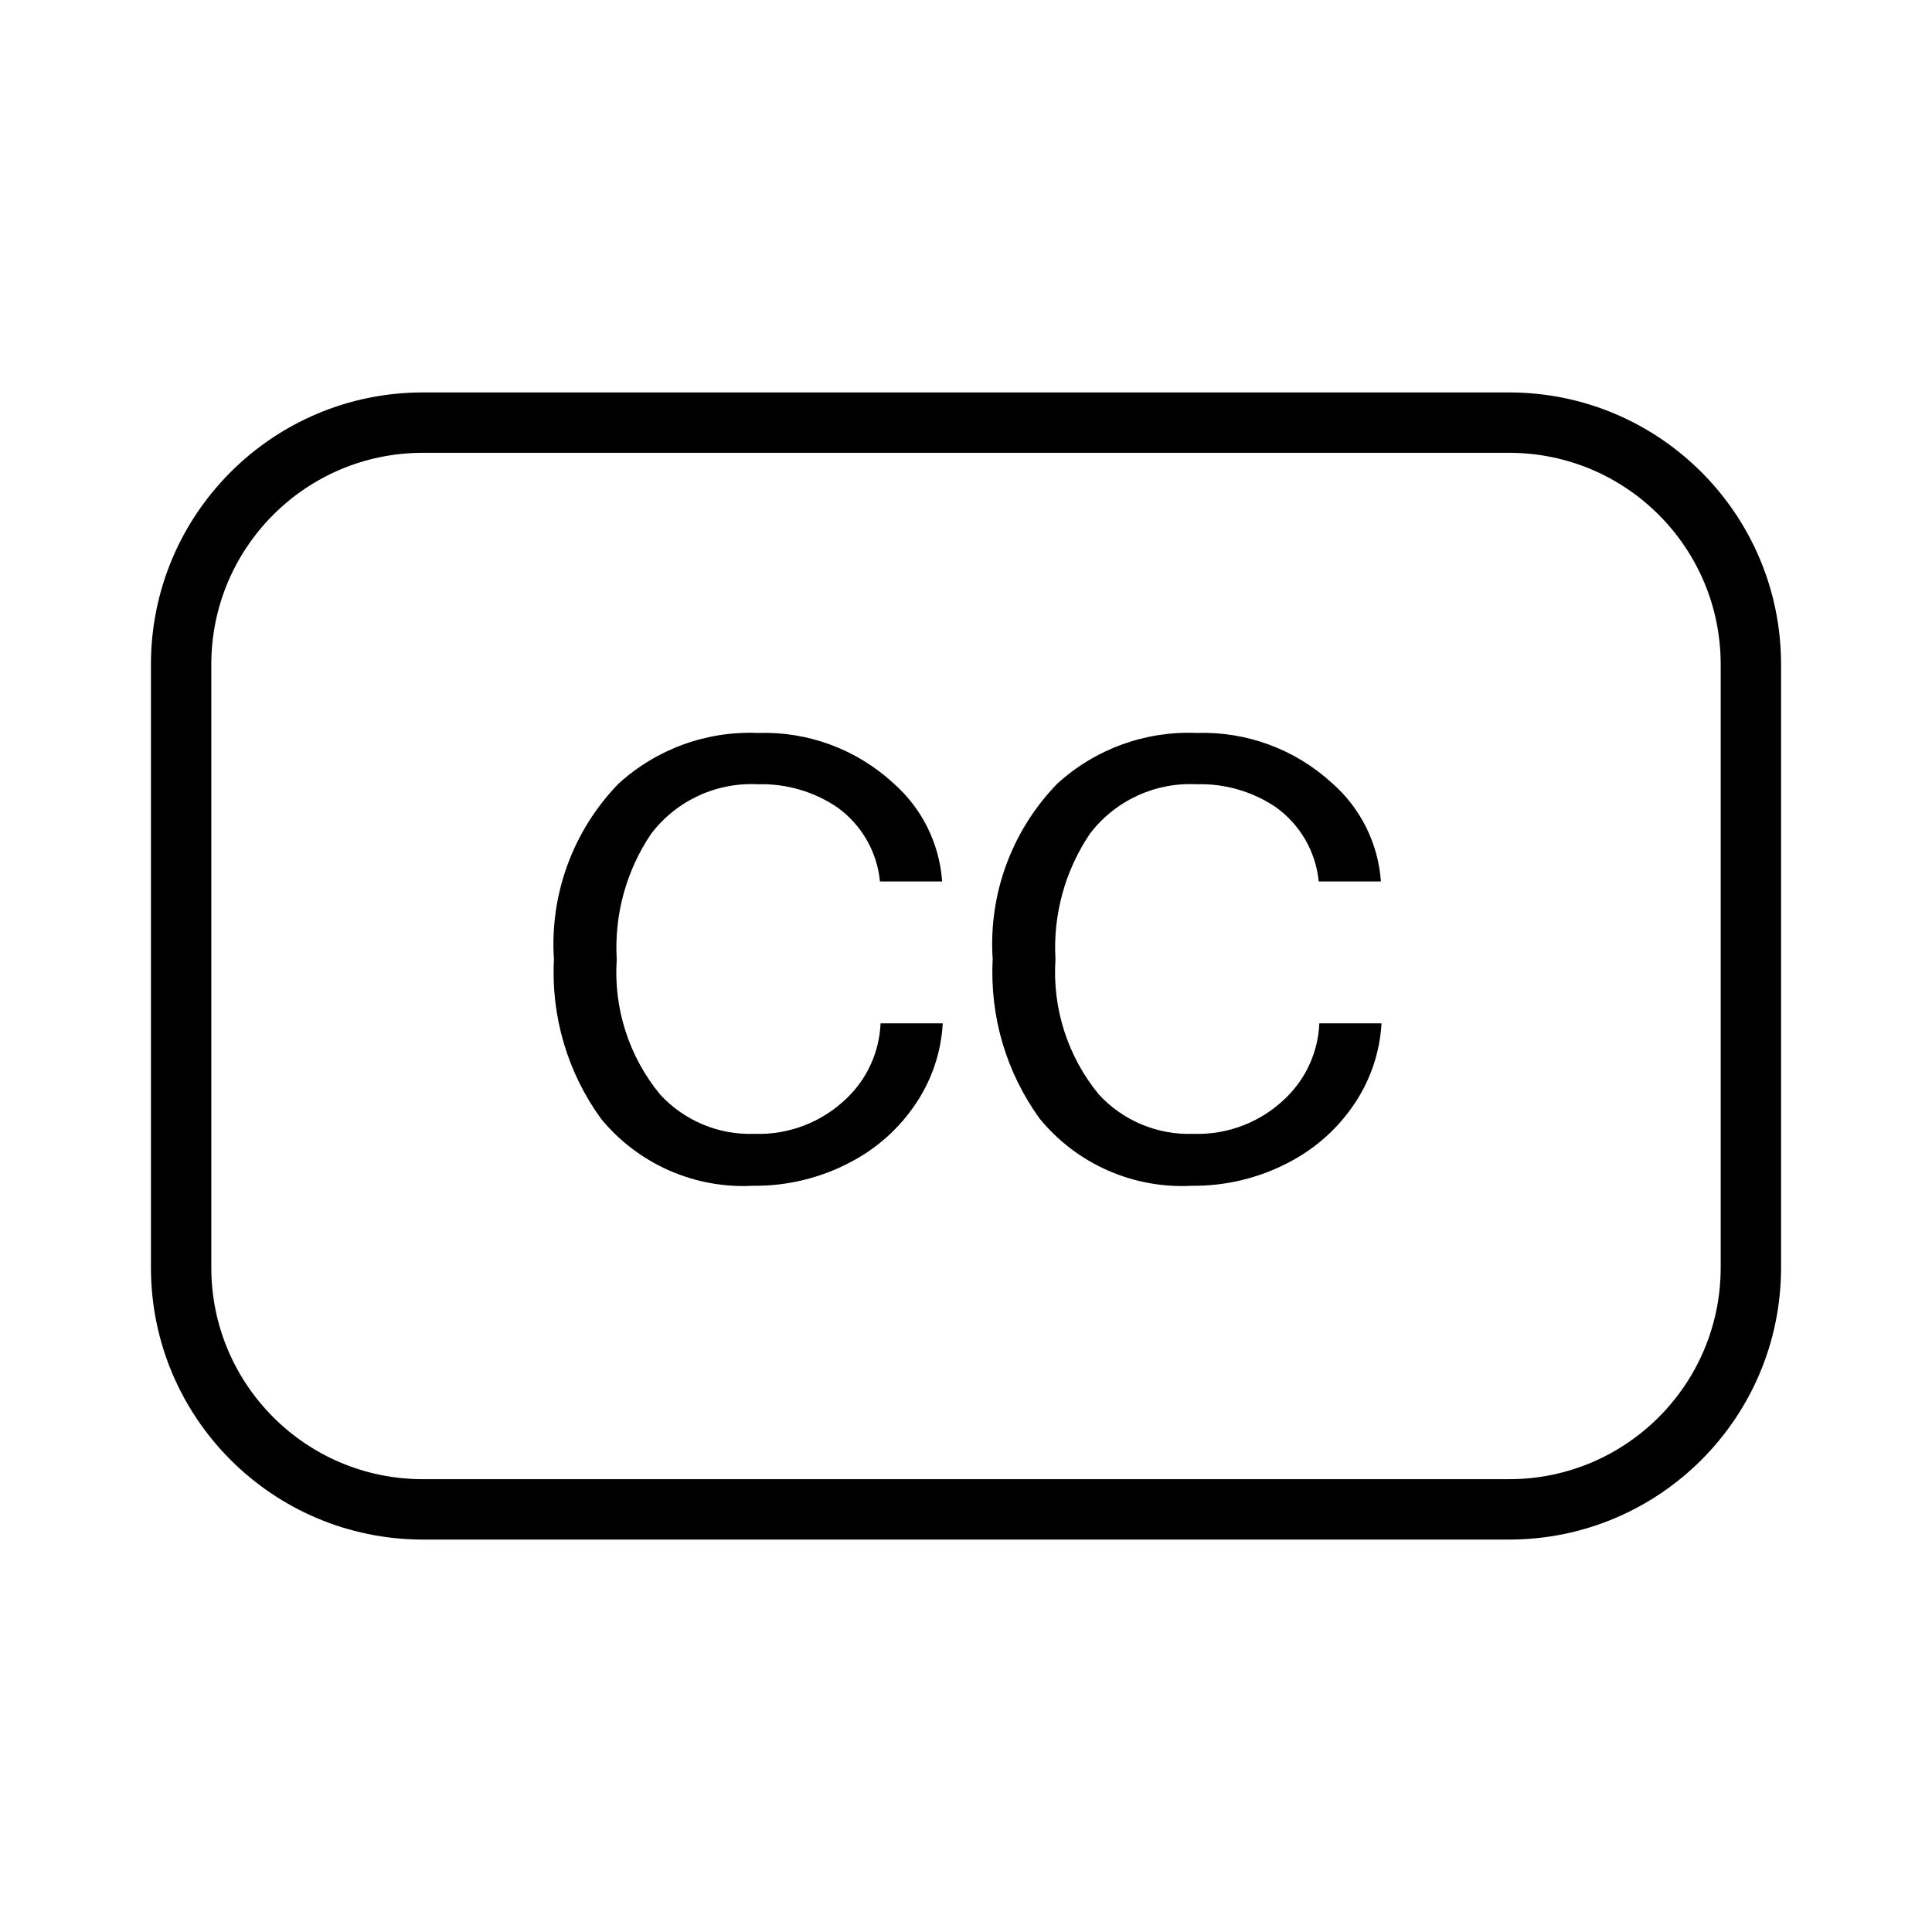
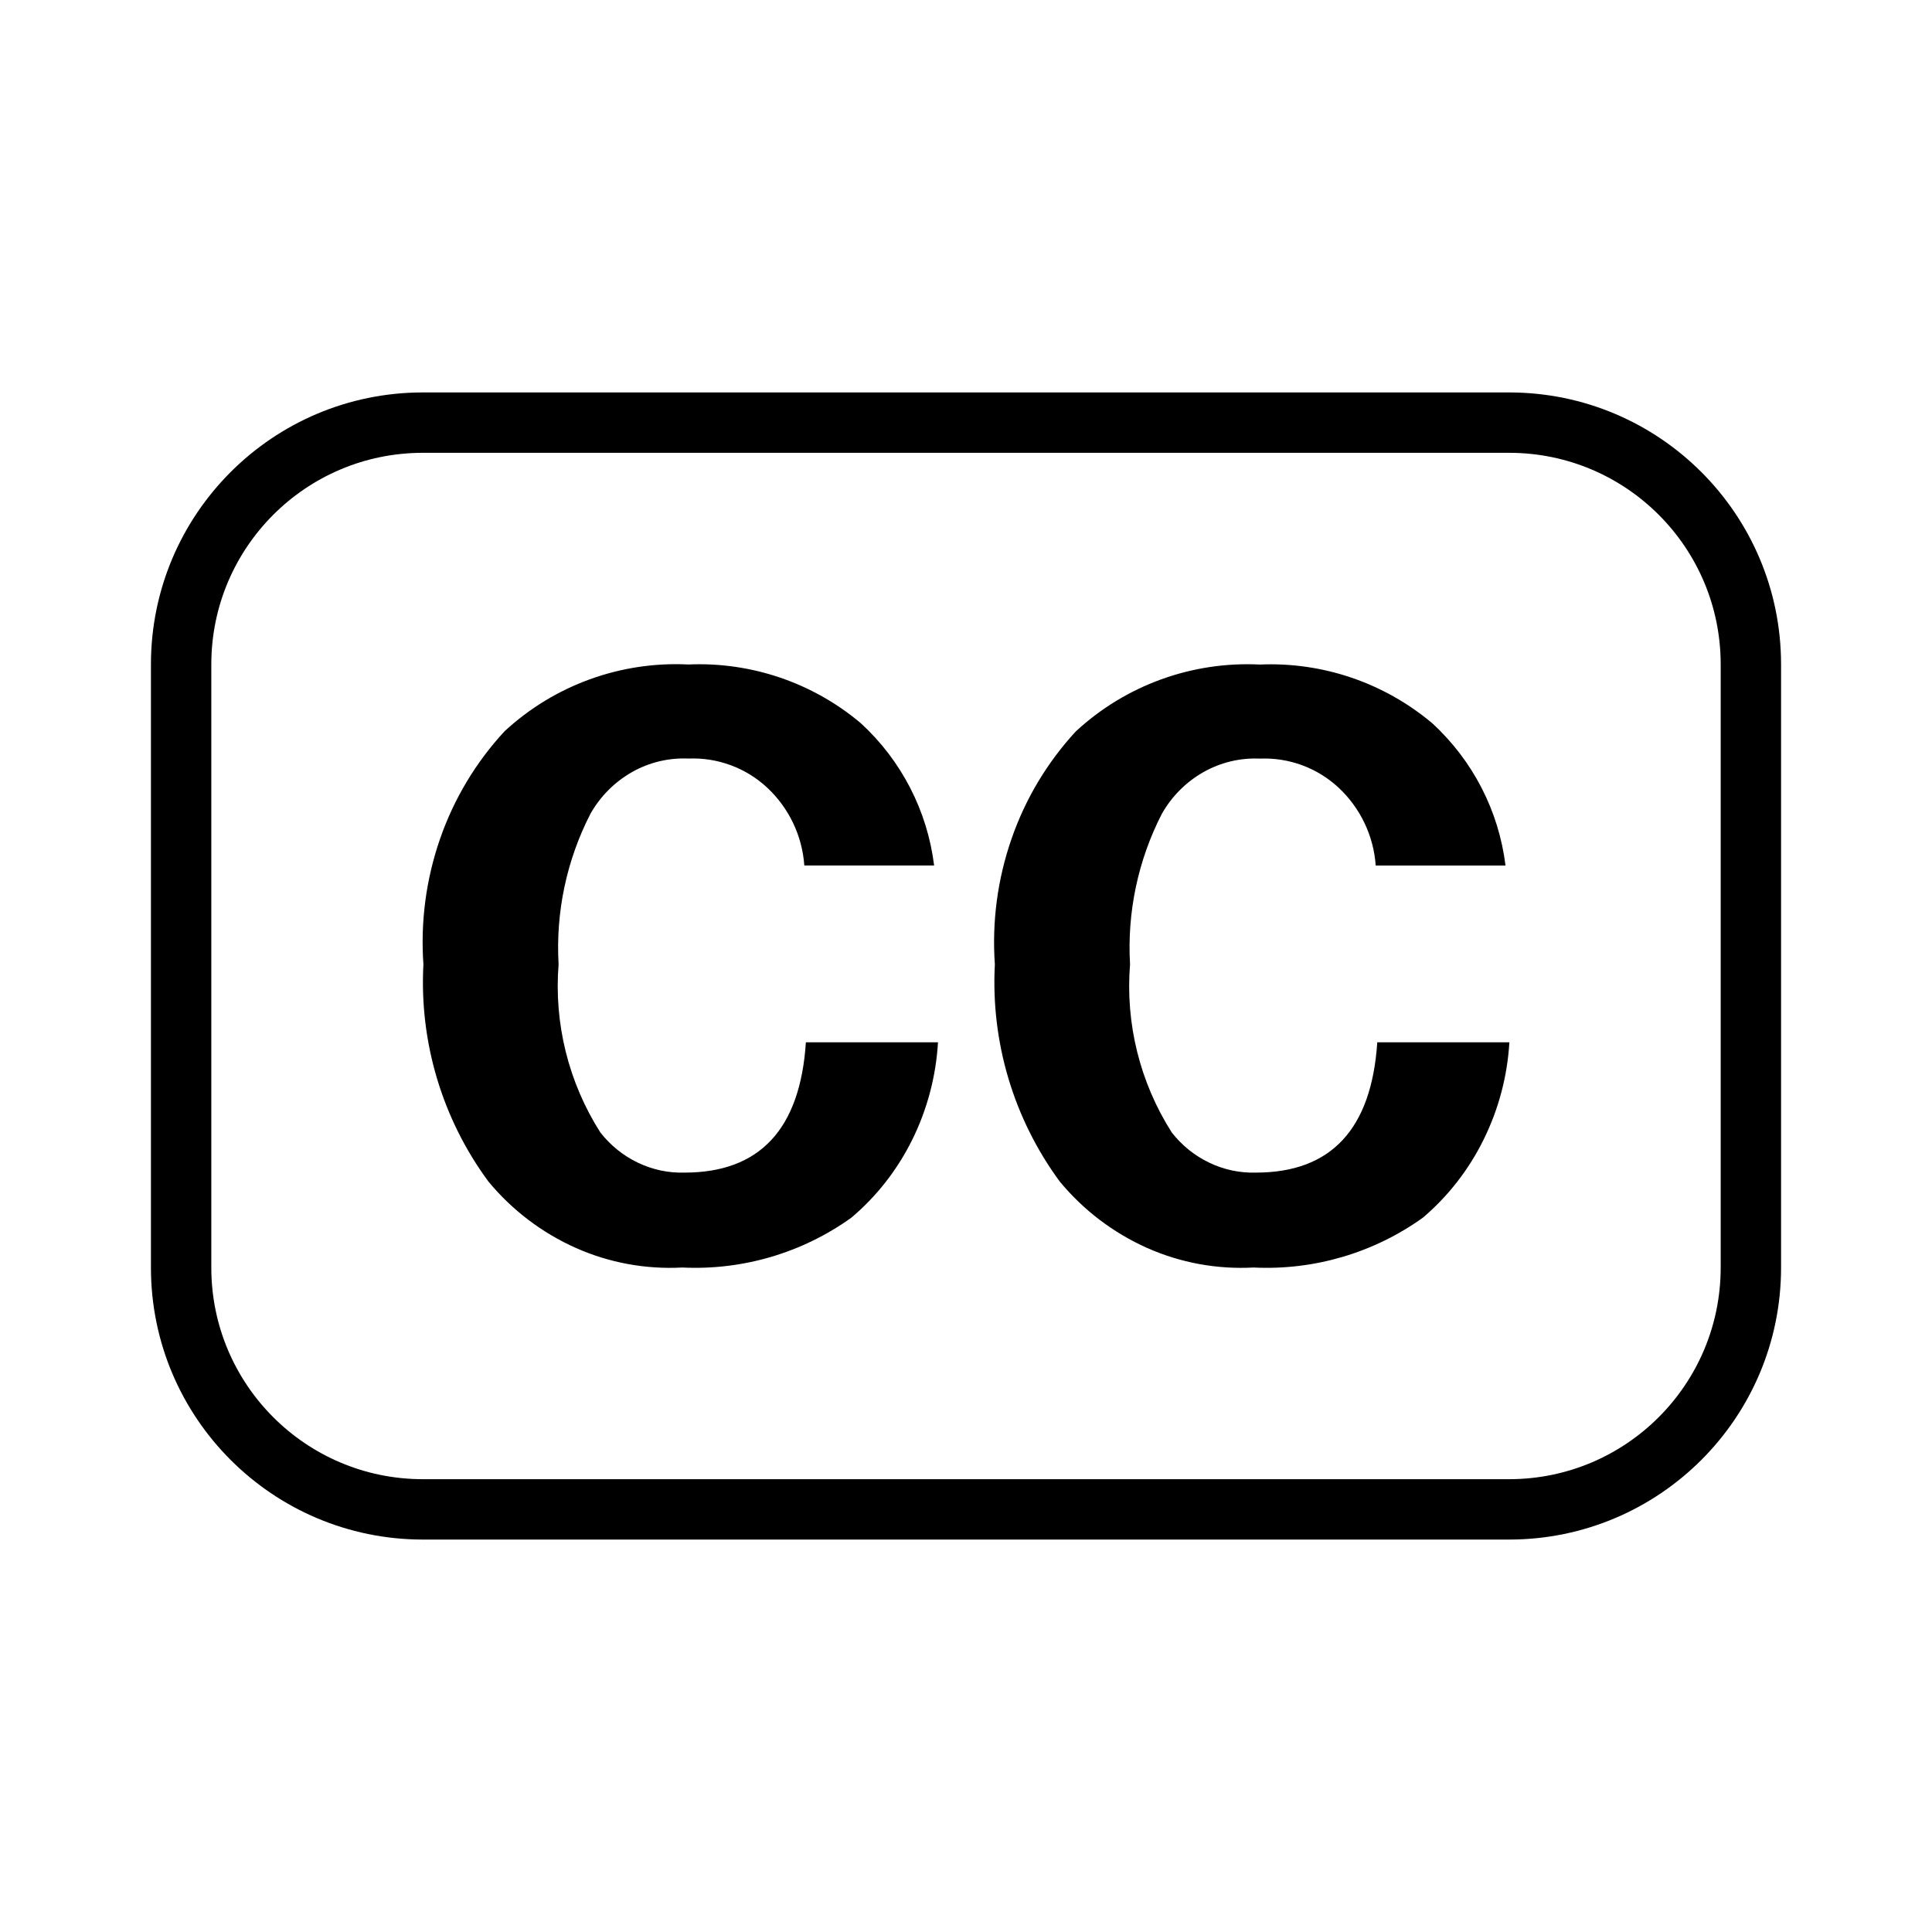
<svg xmlns="http://www.w3.org/2000/svg" width="32" height="32" viewBox="0 0 32 32">
-   <path d="M14.025 18.19a2.089 2.089 0 0 1-1.53.59 2.023 2.023 0 0 1-1.56-.65 3.182 3.182 0 0 1-.72-2.24 3.368 3.368 0 0 1 .57-2.08 2.086 2.086 0 0 1 1.77-.82c.466-.014.924.12 1.31.38a1.715 1.715 0 0 1 .71 1.23h1.03a2.387 2.387 0 0 0-.81-1.63 3.153 3.153 0 0 0-2.24-.83 3.227 3.227 0 0 0-2.31.84 3.812 3.812 0 0 0-1.07 2.91c-.05.944.225 1.875.78 2.64a3.045 3.045 0 0 0 2.52 1.11 3.364 3.364 0 0 0 1.61-.39 2.92 2.92 0 0 0 1.09-.98 2.64 2.64 0 0 0 .44-1.32h-1.03c-.02.47-.22.915-.56 1.24ZM21.292 18.19a2.085 2.085 0 0 1-1.53.59 2.026 2.026 0 0 1-1.56-.65 3.186 3.186 0 0 1-.72-2.24 3.37 3.37 0 0 1 .57-2.08 2.085 2.085 0 0 1 1.77-.82c.466-.014.924.119 1.31.38a1.716 1.716 0 0 1 .71 1.23h1.03a2.385 2.385 0 0 0-.81-1.63 3.156 3.156 0 0 0-2.24-.83 3.224 3.224 0 0 0-2.31.84 3.807 3.807 0 0 0-1.07 2.91c-.05.944.225 1.876.78 2.64a3.042 3.042 0 0 0 2.52 1.11 3.367 3.367 0 0 0 1.61-.39c.44-.229.816-.566 1.09-.98a2.65 2.65 0 0 0 .44-1.32h-1.03c-.019.47-.22.915-.56 1.24Z" />
  <path d="M25 6.5H7A4.505 4.505 0 0 0 2.5 11v10A4.505 4.505 0 0 0 7 25.5h18a4.505 4.505 0 0 0 4.5-4.5V11A4.505 4.505 0 0 0 25 6.5ZM28.5 21a3.505 3.505 0 0 1-3.5 3.5H7A3.504 3.504 0 0 1 3.5 21V11A3.504 3.504 0 0 1 7 7.5h18a3.504 3.504 0 0 1 3.5 3.5v10Z" />
+   <path d="M9.943 18.756c.168.215.381.387.623.502.242.116.506.172.772.164 1.246 0 1.916-.72 2.01-2.158h2.188a4.193 4.193 0 0 1-.424 1.609c-.247.5-.59.94-1.01 1.295a4.437 4.437 0 0 1-2.801.826 3.832 3.832 0 0 1-1.765-.325 3.982 3.982 0 0 1-1.447-1.1 5.561 5.561 0 0 1-1.076-3.596 5.217 5.217 0 0 1 .276-2.08 5.063 5.063 0 0 1 1.069-1.782 4.18 4.18 0 0 1 3.045-1.105 4.15 4.15 0 0 1 2.853.971 3.836 3.836 0 0 1 1.216 2.358h-2.15a1.951 1.951 0 0 0-.615-1.289 1.803 1.803 0 0 0-1.304-.482 1.739 1.739 0 0 0-.935.224 1.83 1.83 0 0 0-.69.694 4.848 4.848 0 0 0-.526 2.49 4.515 4.515 0 0 0 .691 2.784ZM19.407 18.756c.168.215.381.387.623.502.242.116.506.172.772.164 1.245 0 1.915-.72 2.01-2.158H25a4.196 4.196 0 0 1-.425 1.608c-.246.5-.59.942-1.008 1.297a4.442 4.442 0 0 1-2.804.825A3.83 3.83 0 0 1 19 20.67a3.982 3.982 0 0 1-1.447-1.1 5.568 5.568 0 0 1-1.075-3.596 5.217 5.217 0 0 1 .276-2.08 5.062 5.062 0 0 1 1.067-1.782 4.183 4.183 0 0 1 3.046-1.105 4.155 4.155 0 0 1 2.854.971 3.834 3.834 0 0 1 1.215 2.358h-2.15a1.95 1.95 0 0 0-.615-1.29 1.802 1.802 0 0 0-1.304-.481 1.737 1.737 0 0 0-.935.224 1.827 1.827 0 0 0-.69.694 4.848 4.848 0 0 0-.525 2.49 4.507 4.507 0 0 0 .691 2.784Z" />
</svg>
